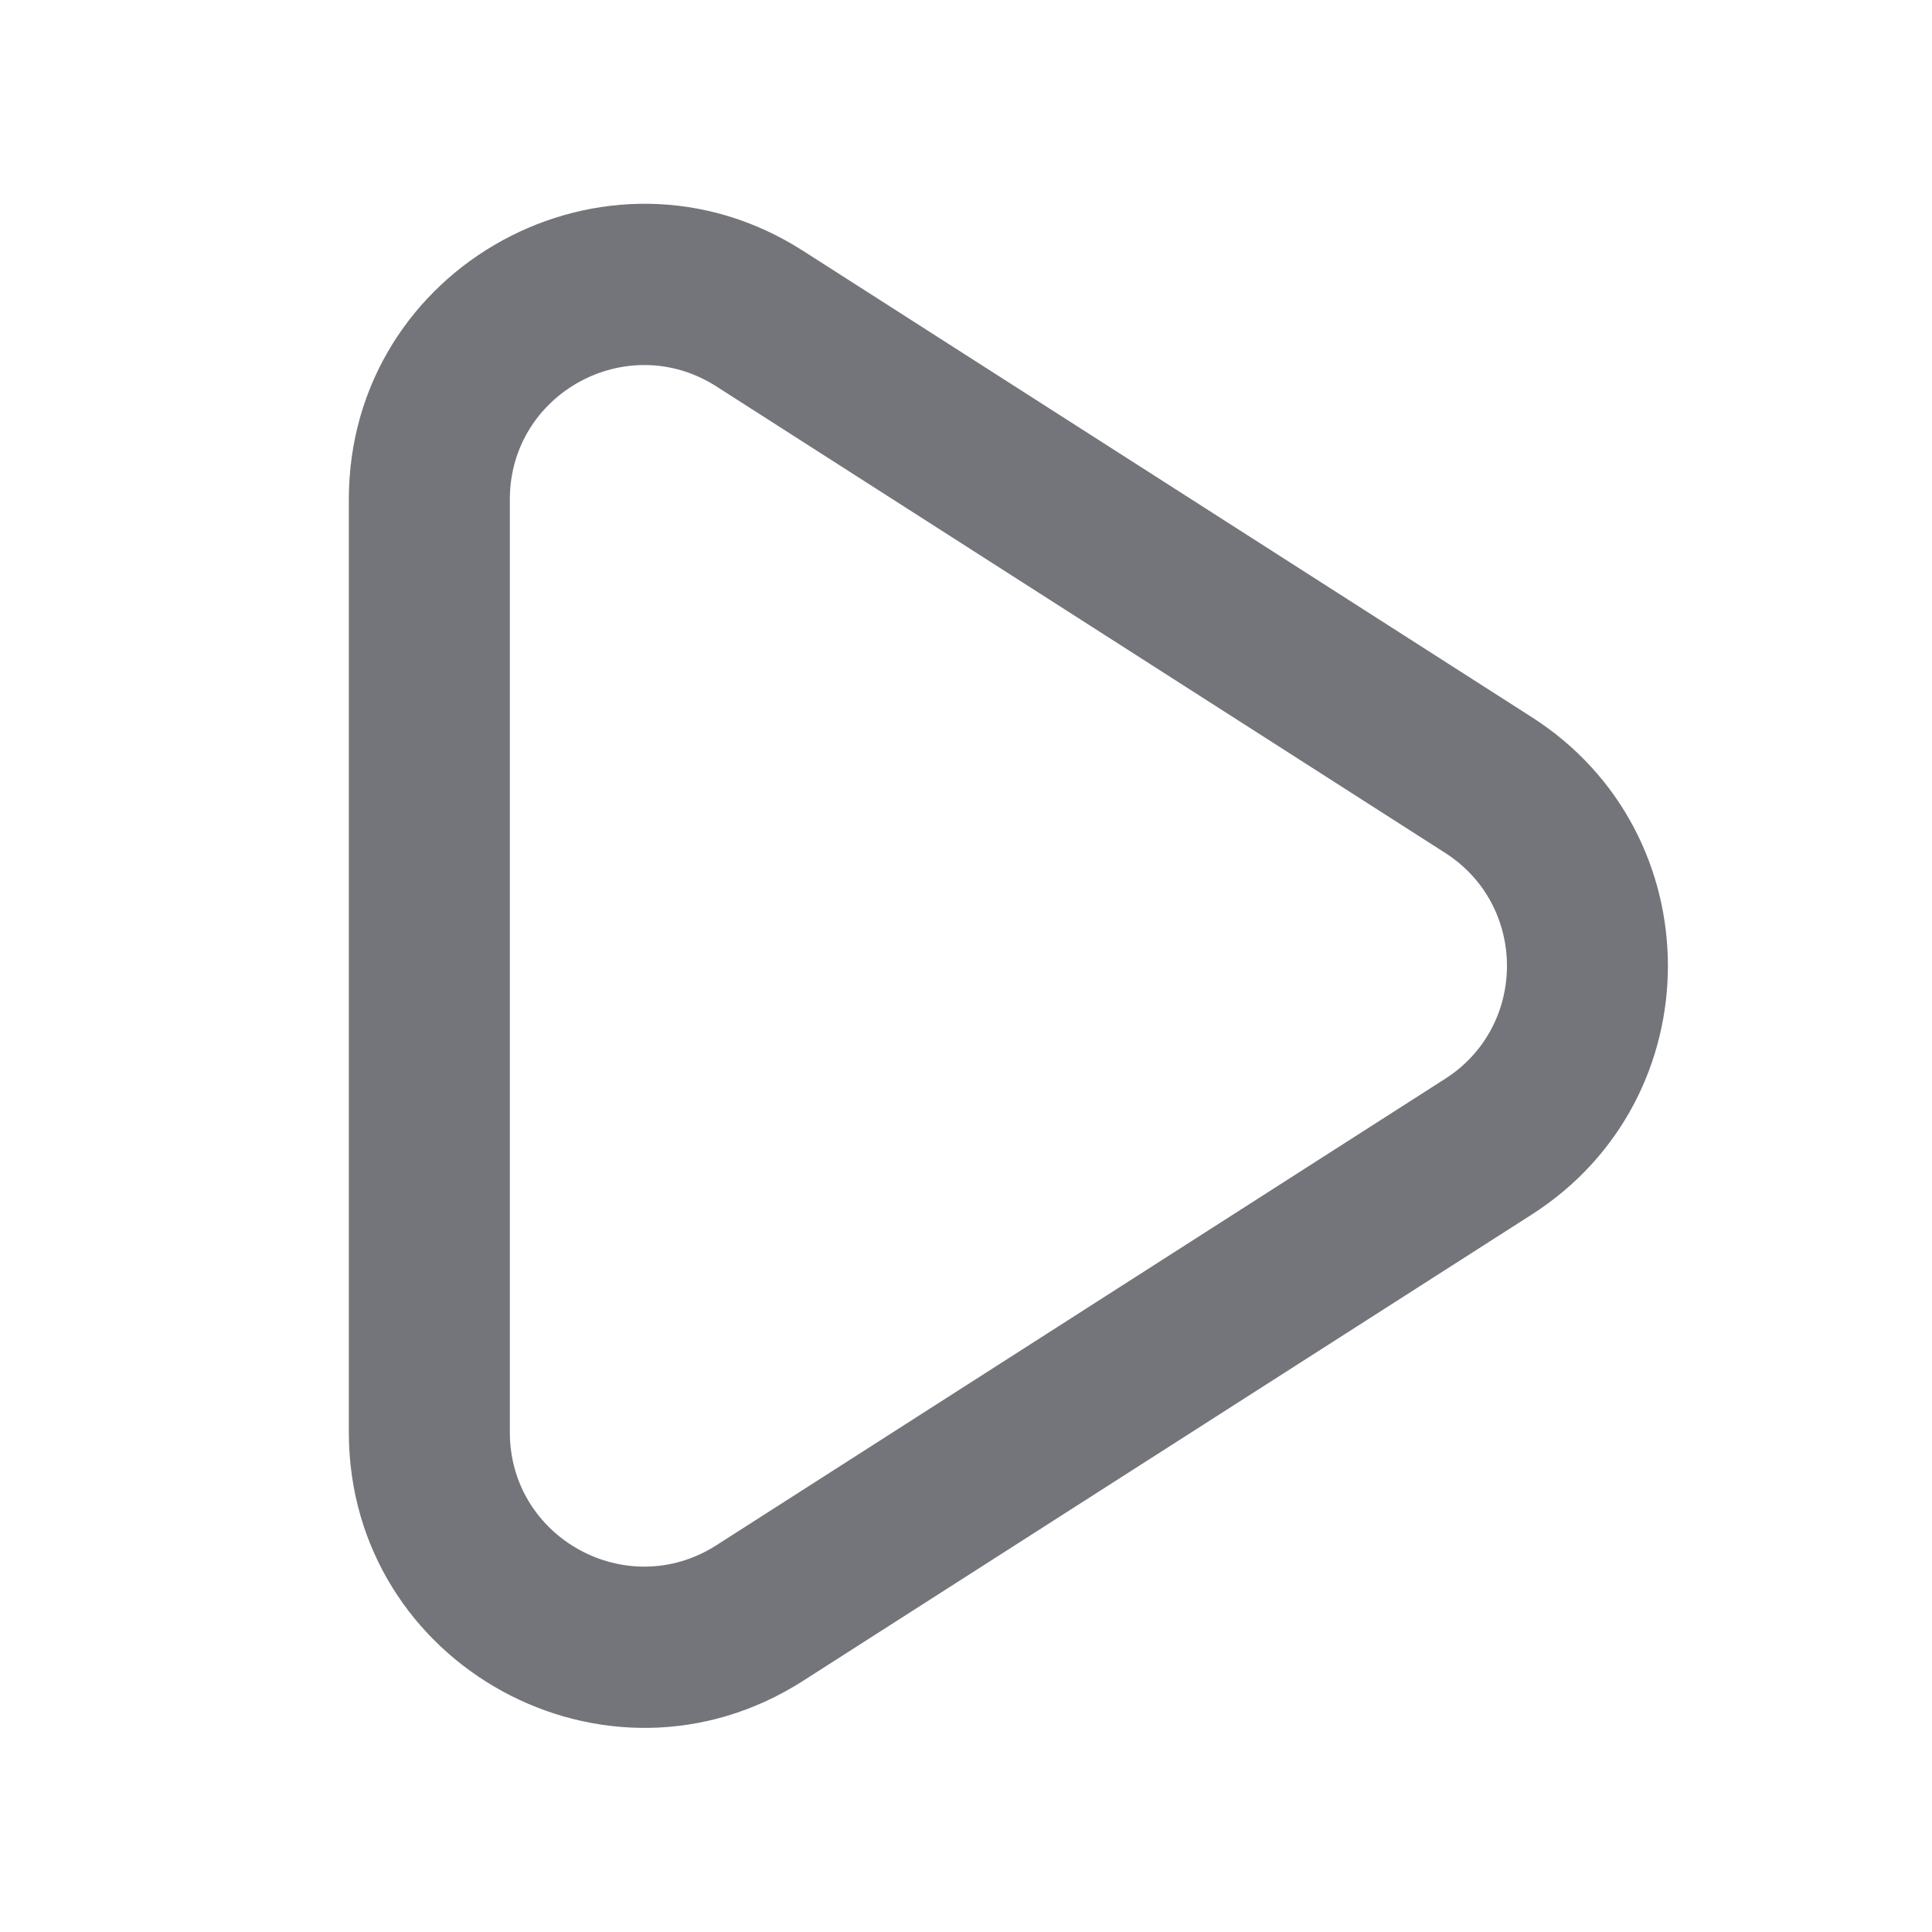
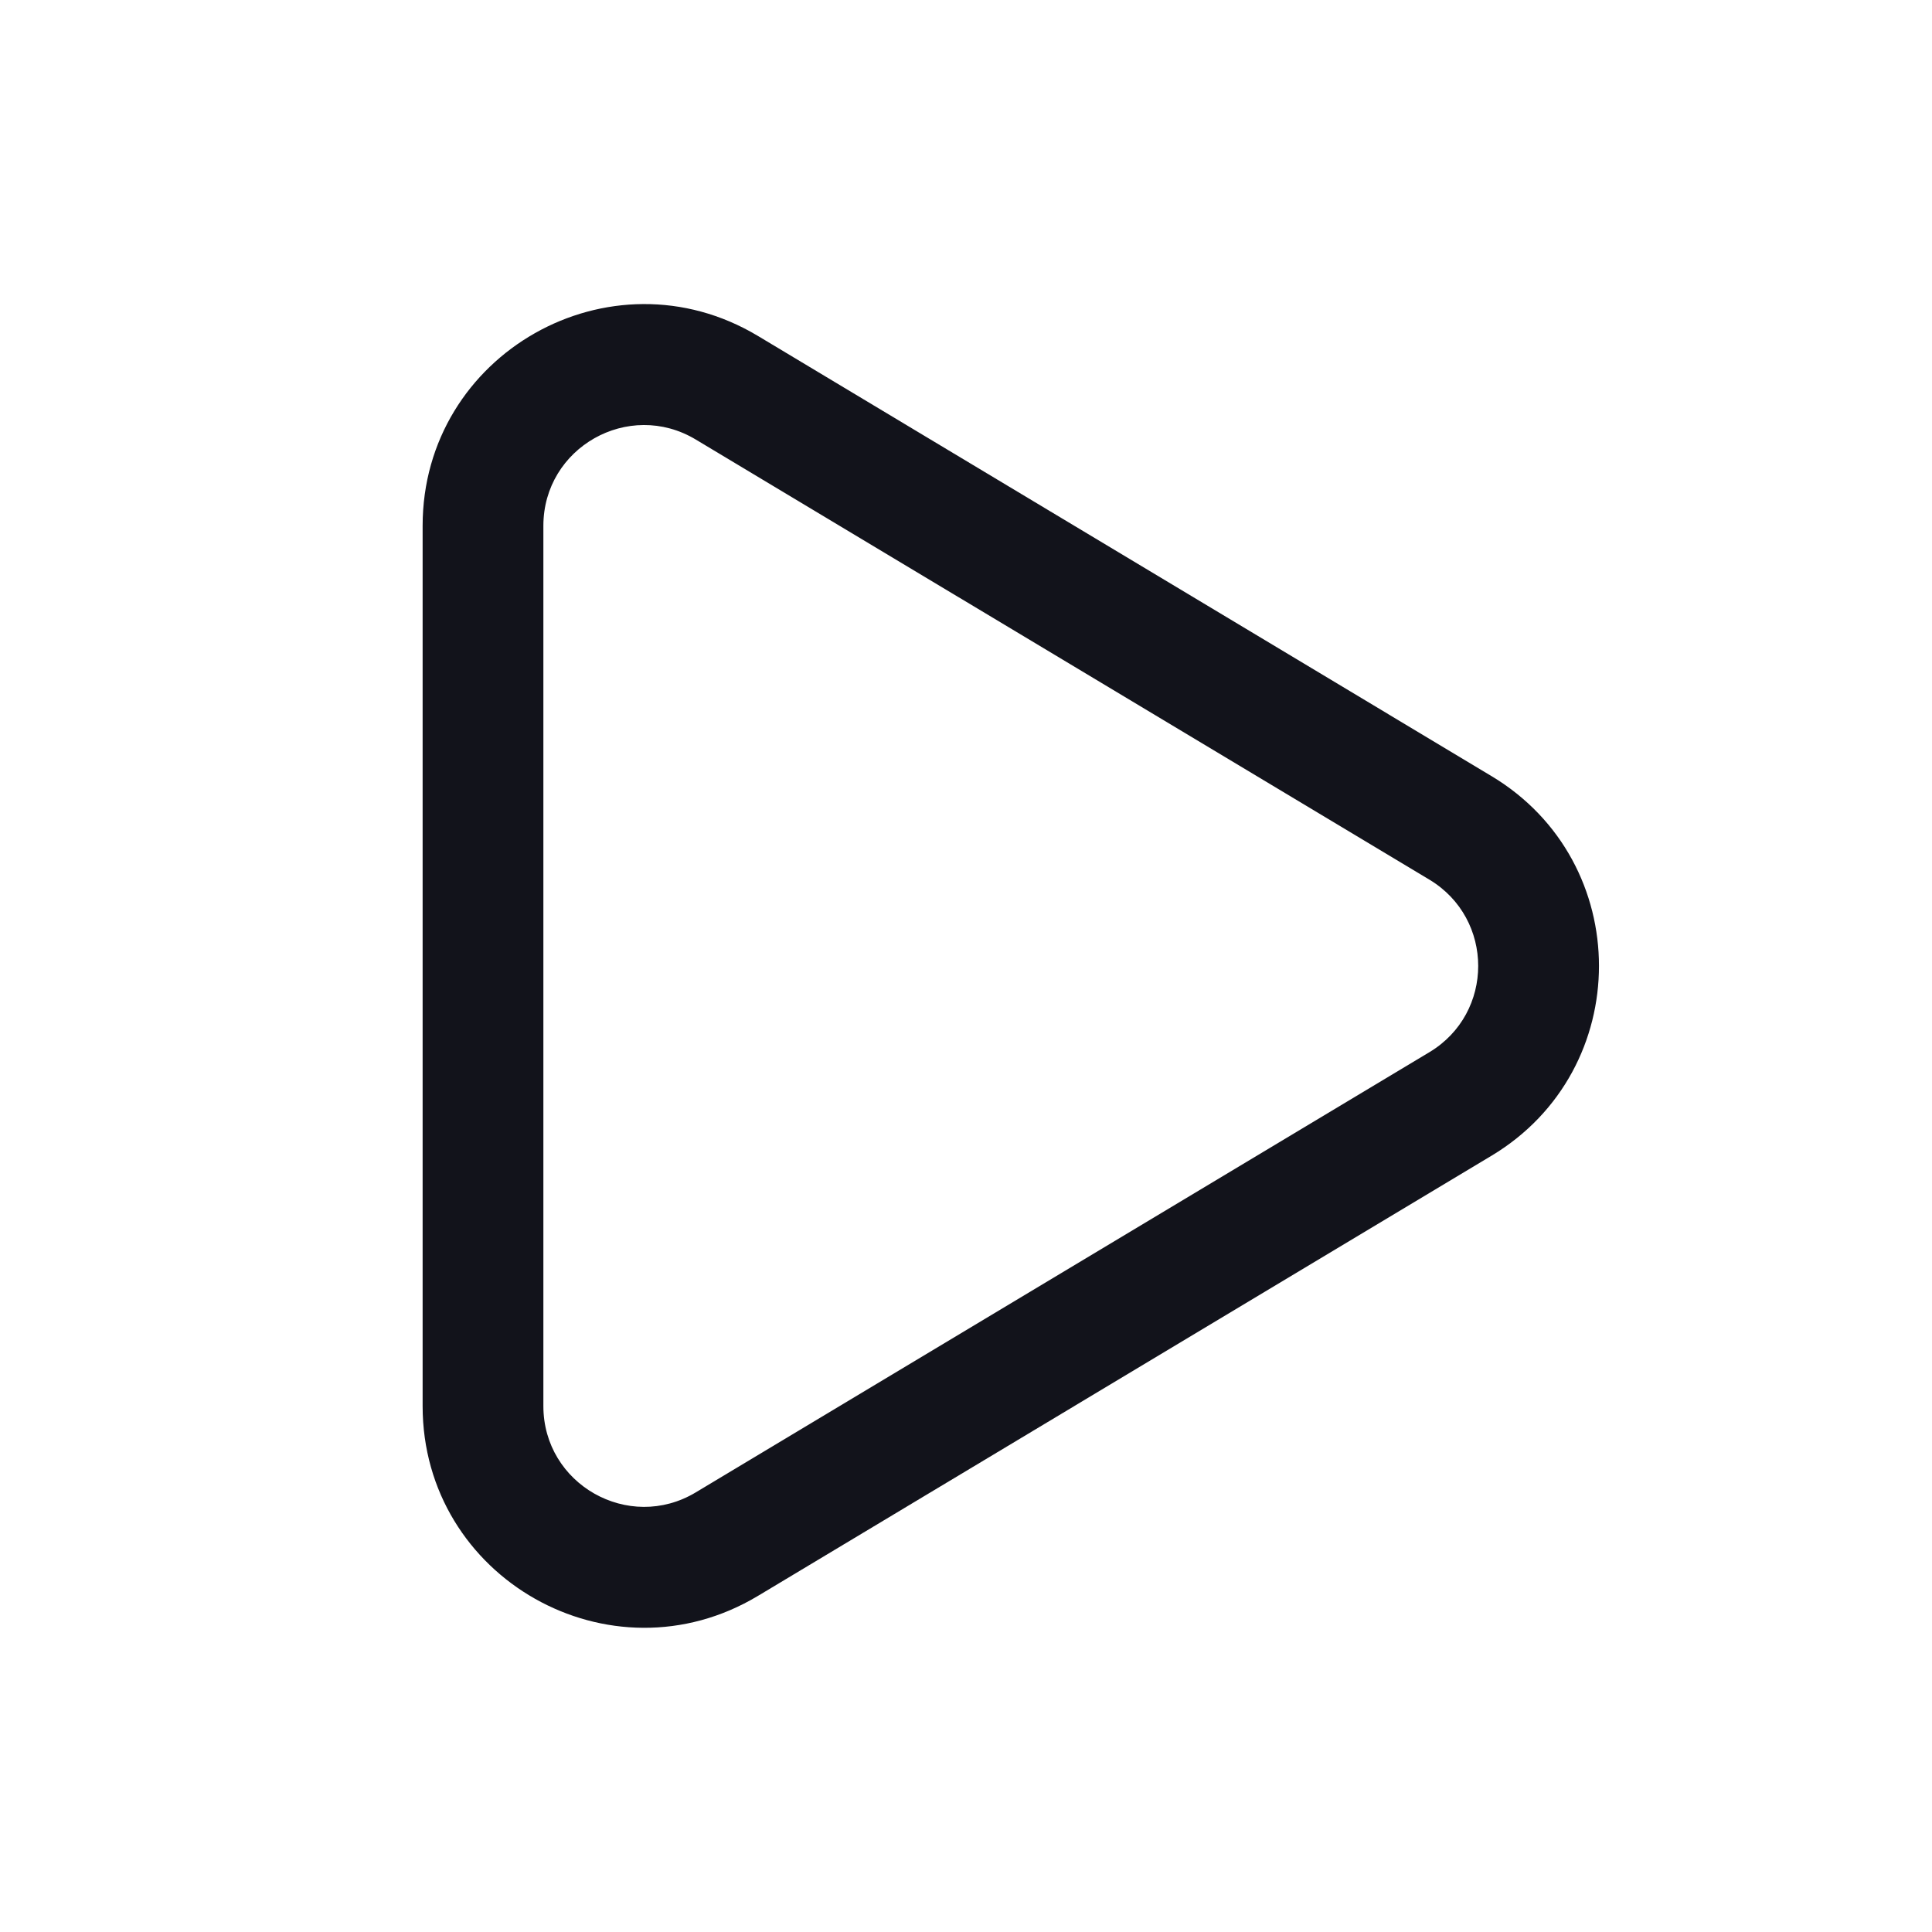
- <svg xmlns="http://www.w3.org/2000/svg" width="18" height="18" viewBox="0 0 18 18" fill="none">
-   <path fill-rule="evenodd" clip-rule="evenodd" d="M3.25 4.653C3.25 2.48 5.652 1.165 7.482 2.337L14.272 6.682C15.962 7.764 15.962 10.233 14.272 11.315L7.482 15.66C5.652 16.832 3.25 15.517 3.25 13.344V4.653ZM6.674 3.6C5.842 3.068 4.75 3.665 4.75 4.653V13.344C4.75 14.332 5.842 14.929 6.674 14.397L13.464 10.051C14.232 9.56 14.232 8.437 13.464 7.946L6.674 3.6Z" fill="#74757A" />
+ <svg xmlns="http://www.w3.org/2000/svg" width="24" height="24" viewBox="0 0 24 24" fill="none">
+   <path fill-rule="evenodd" clip-rule="evenodd" d="M5.25 6.532C5.25 4.394 7.582 3.074 9.415 4.173L18.528 9.641C20.308 10.709 20.308 13.289 18.528 14.357L9.415 19.825C7.582 20.925 5.25 19.604 5.25 17.467V6.532ZM8.643 5.46C7.81 4.96 6.75 5.56 6.75 6.532V17.467C6.75 18.438 7.81 19.039 8.643 18.539L17.756 13.071C18.565 12.586 18.565 11.413 17.756 10.927L8.643 5.46Z" fill="#12131B" />
</svg>
